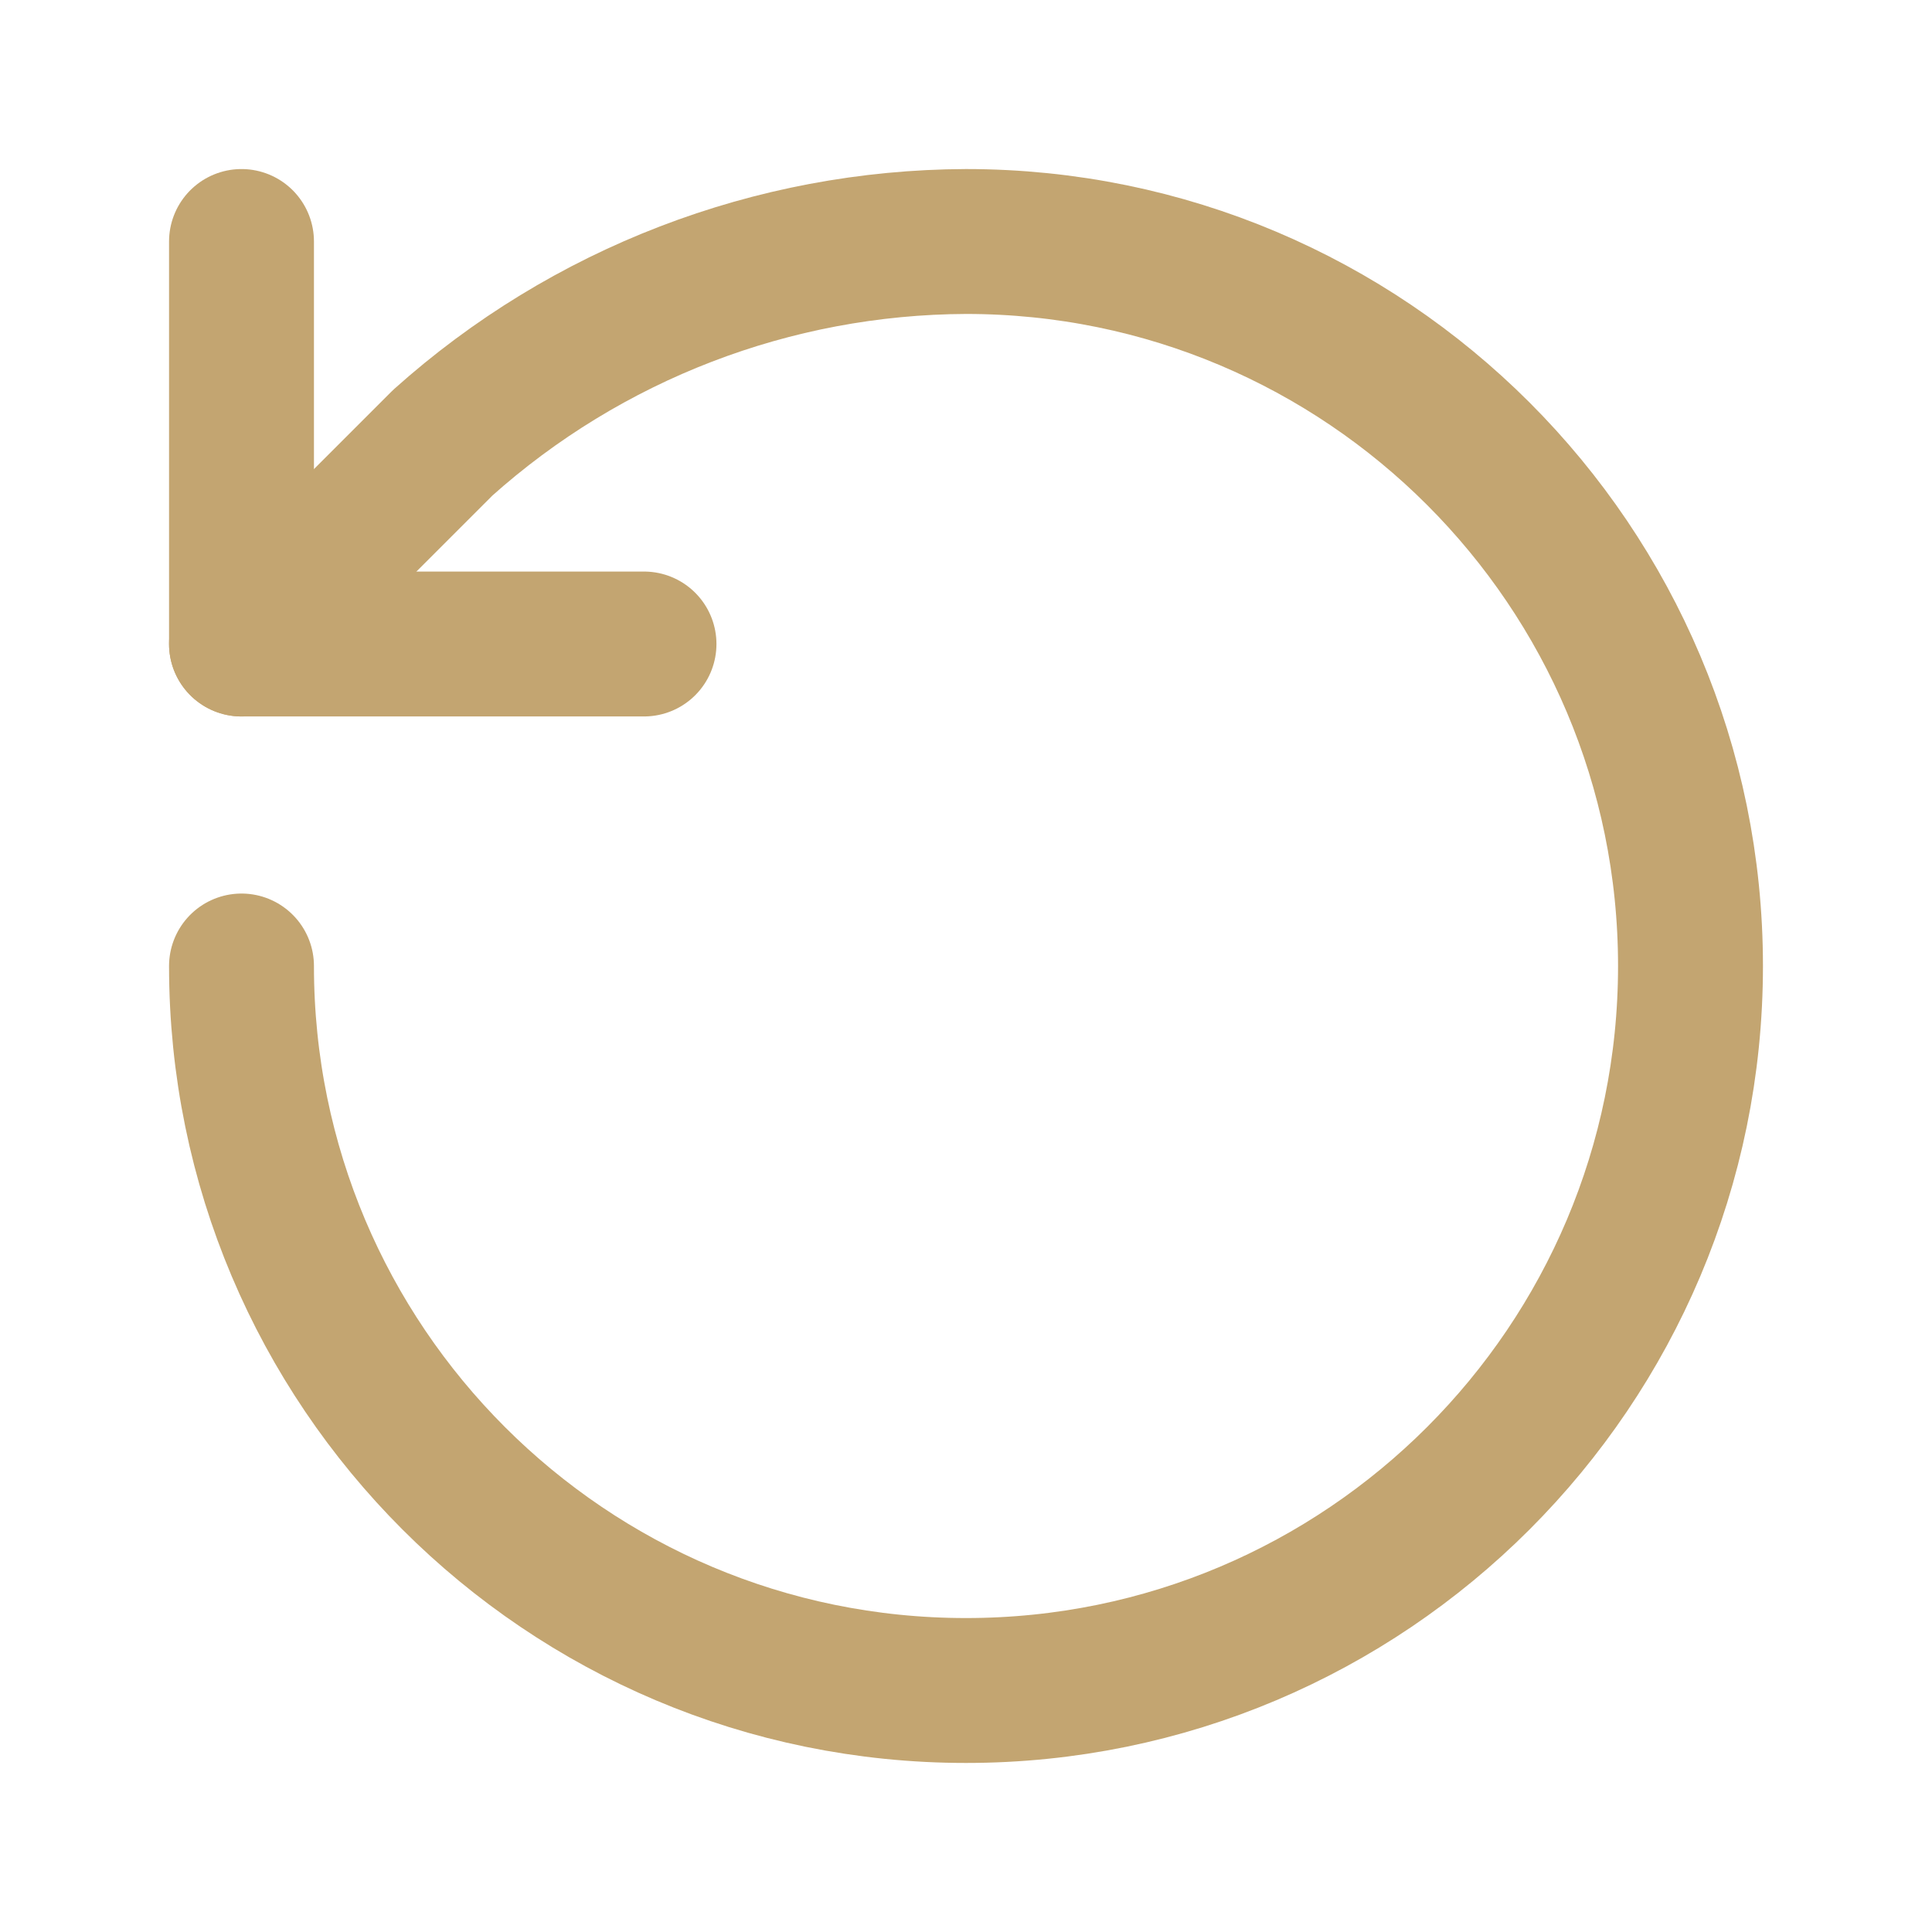
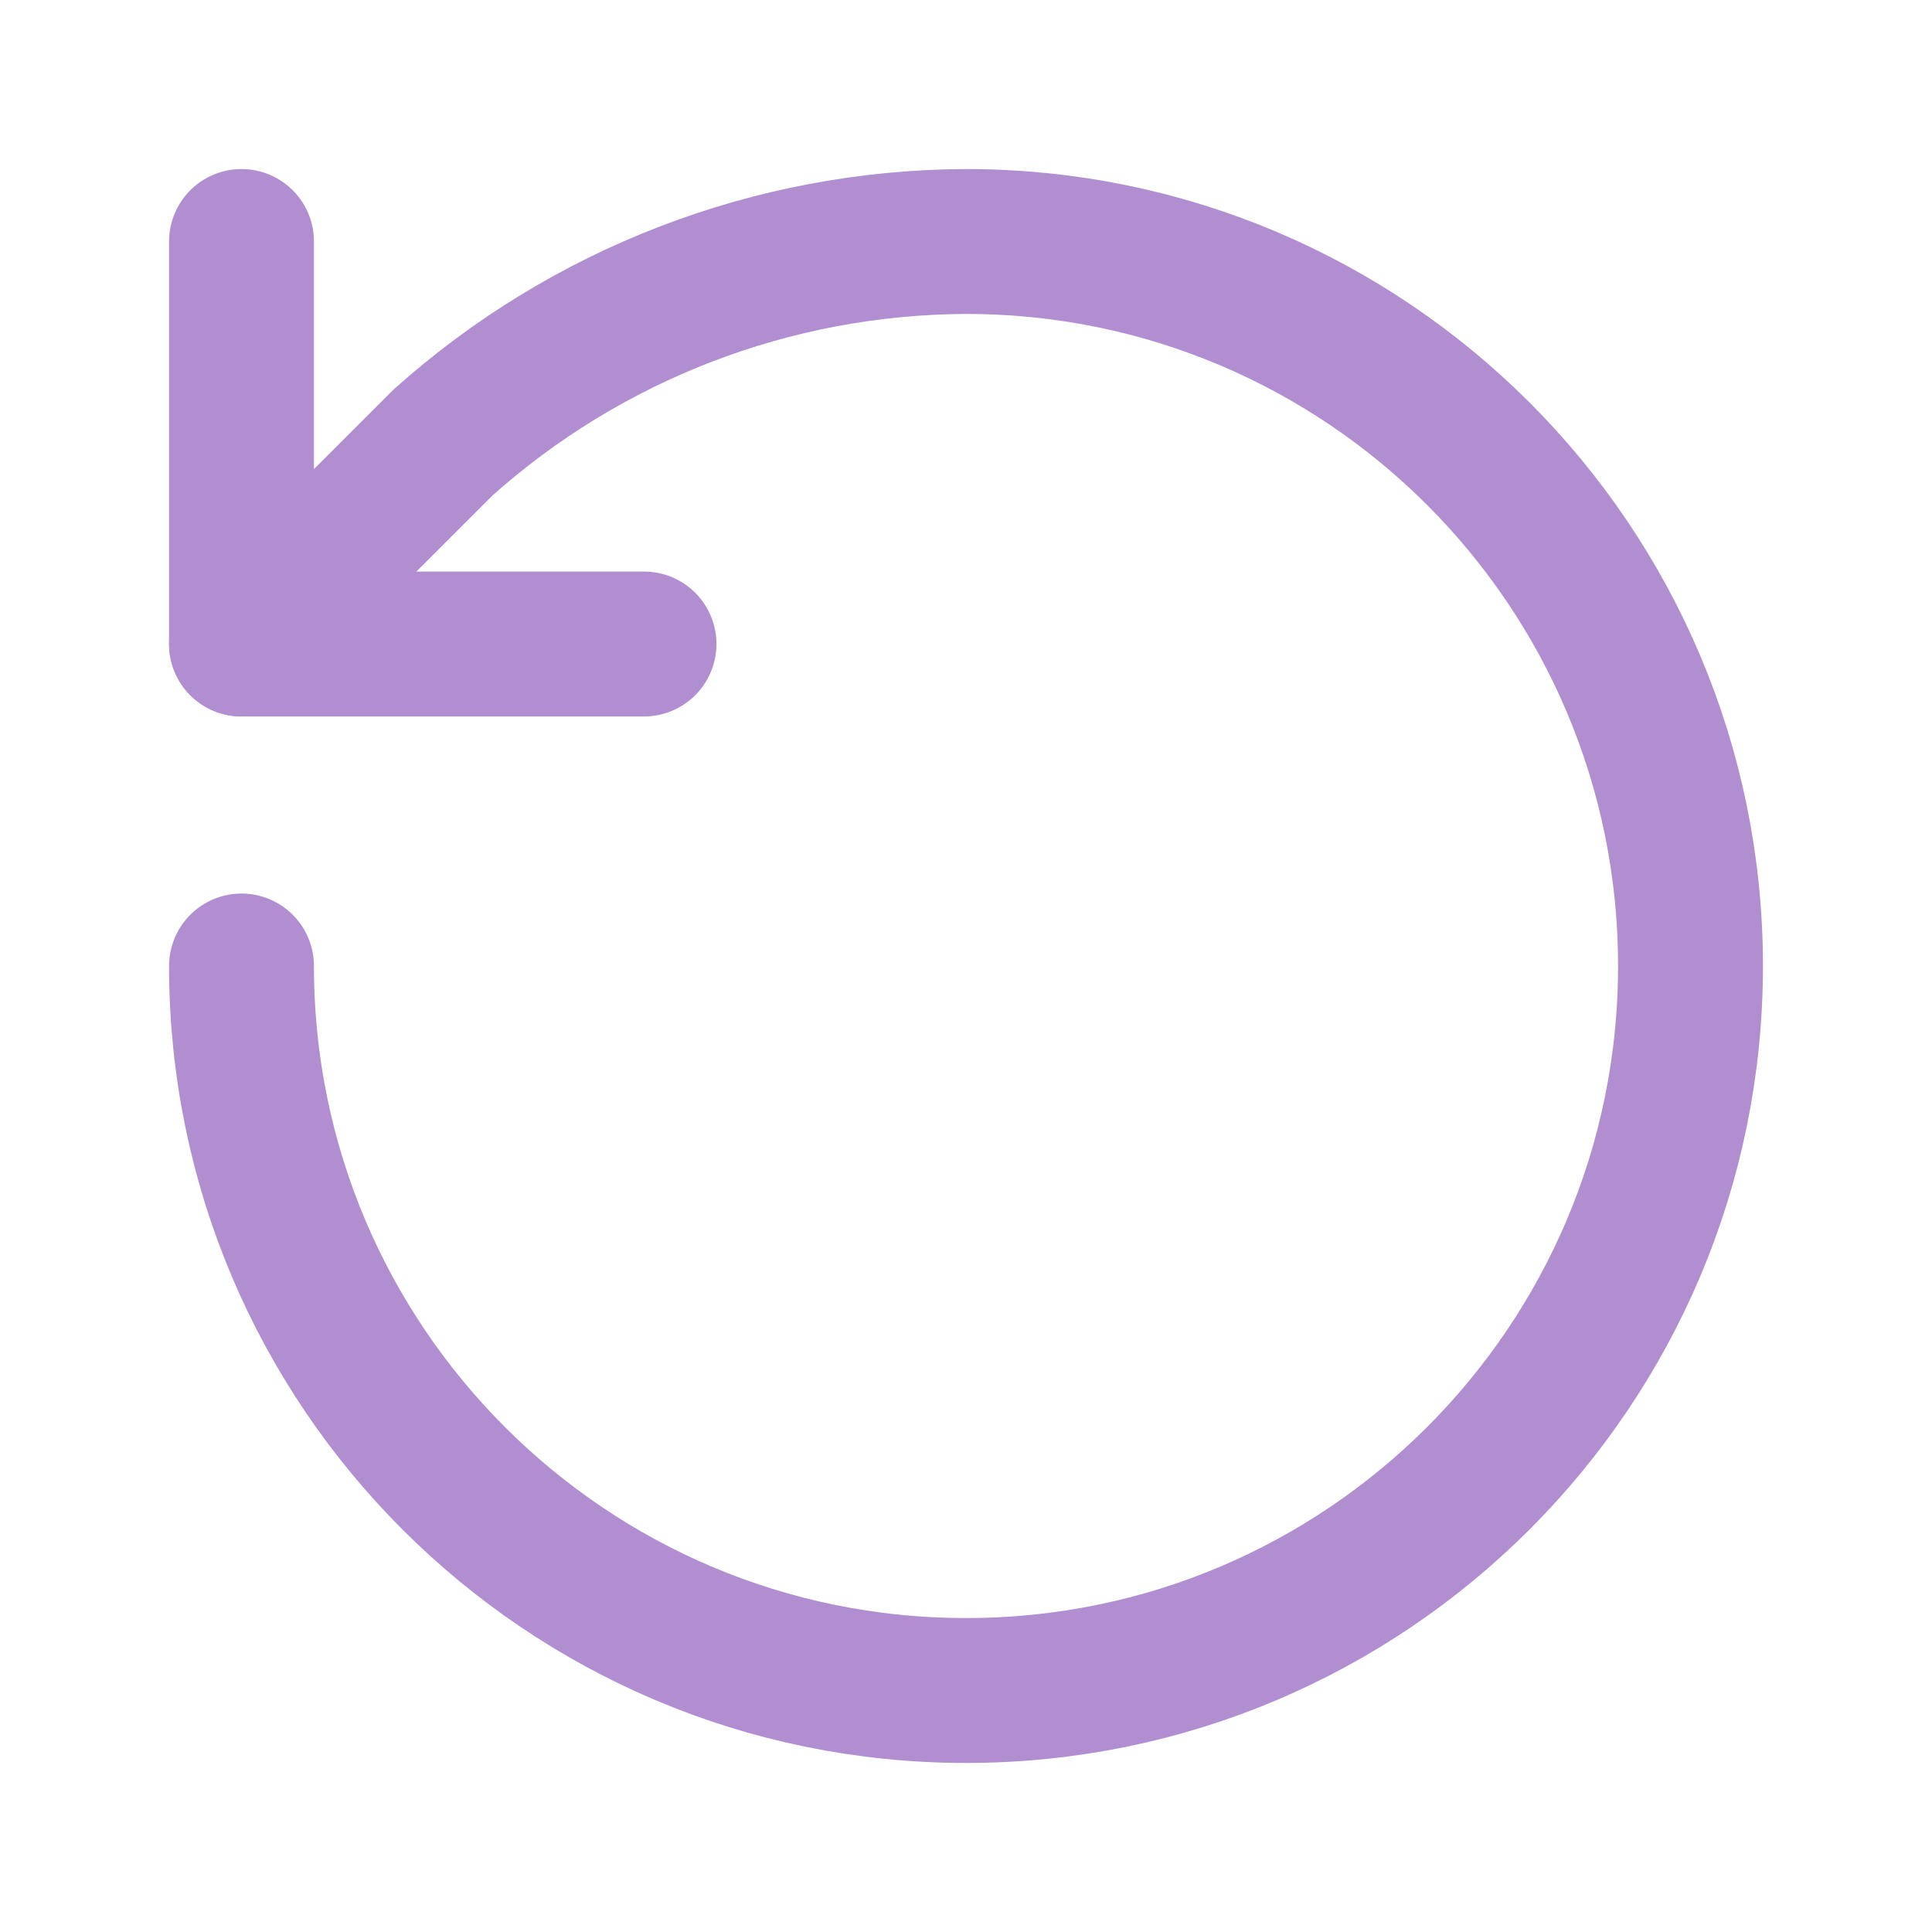
- <svg xmlns="http://www.w3.org/2000/svg" viewBox="0 0 24 24" fill="none" stroke="#C3A571" stroke-width="1.8" stroke-linecap="round" stroke-linejoin="round">
+ <svg xmlns="http://www.w3.org/2000/svg" viewBox="0 0 24 24" fill="none" stroke="#B08ED0" stroke-width="1.8" stroke-linecap="round" stroke-linejoin="round">
  <path d="M3 12a9 9 0 1 0 9-9 9.8 9.8 0 0 0-6.5 2.5L3 8" />
  <polyline points="3 3 3 8 8 8" />
</svg>
